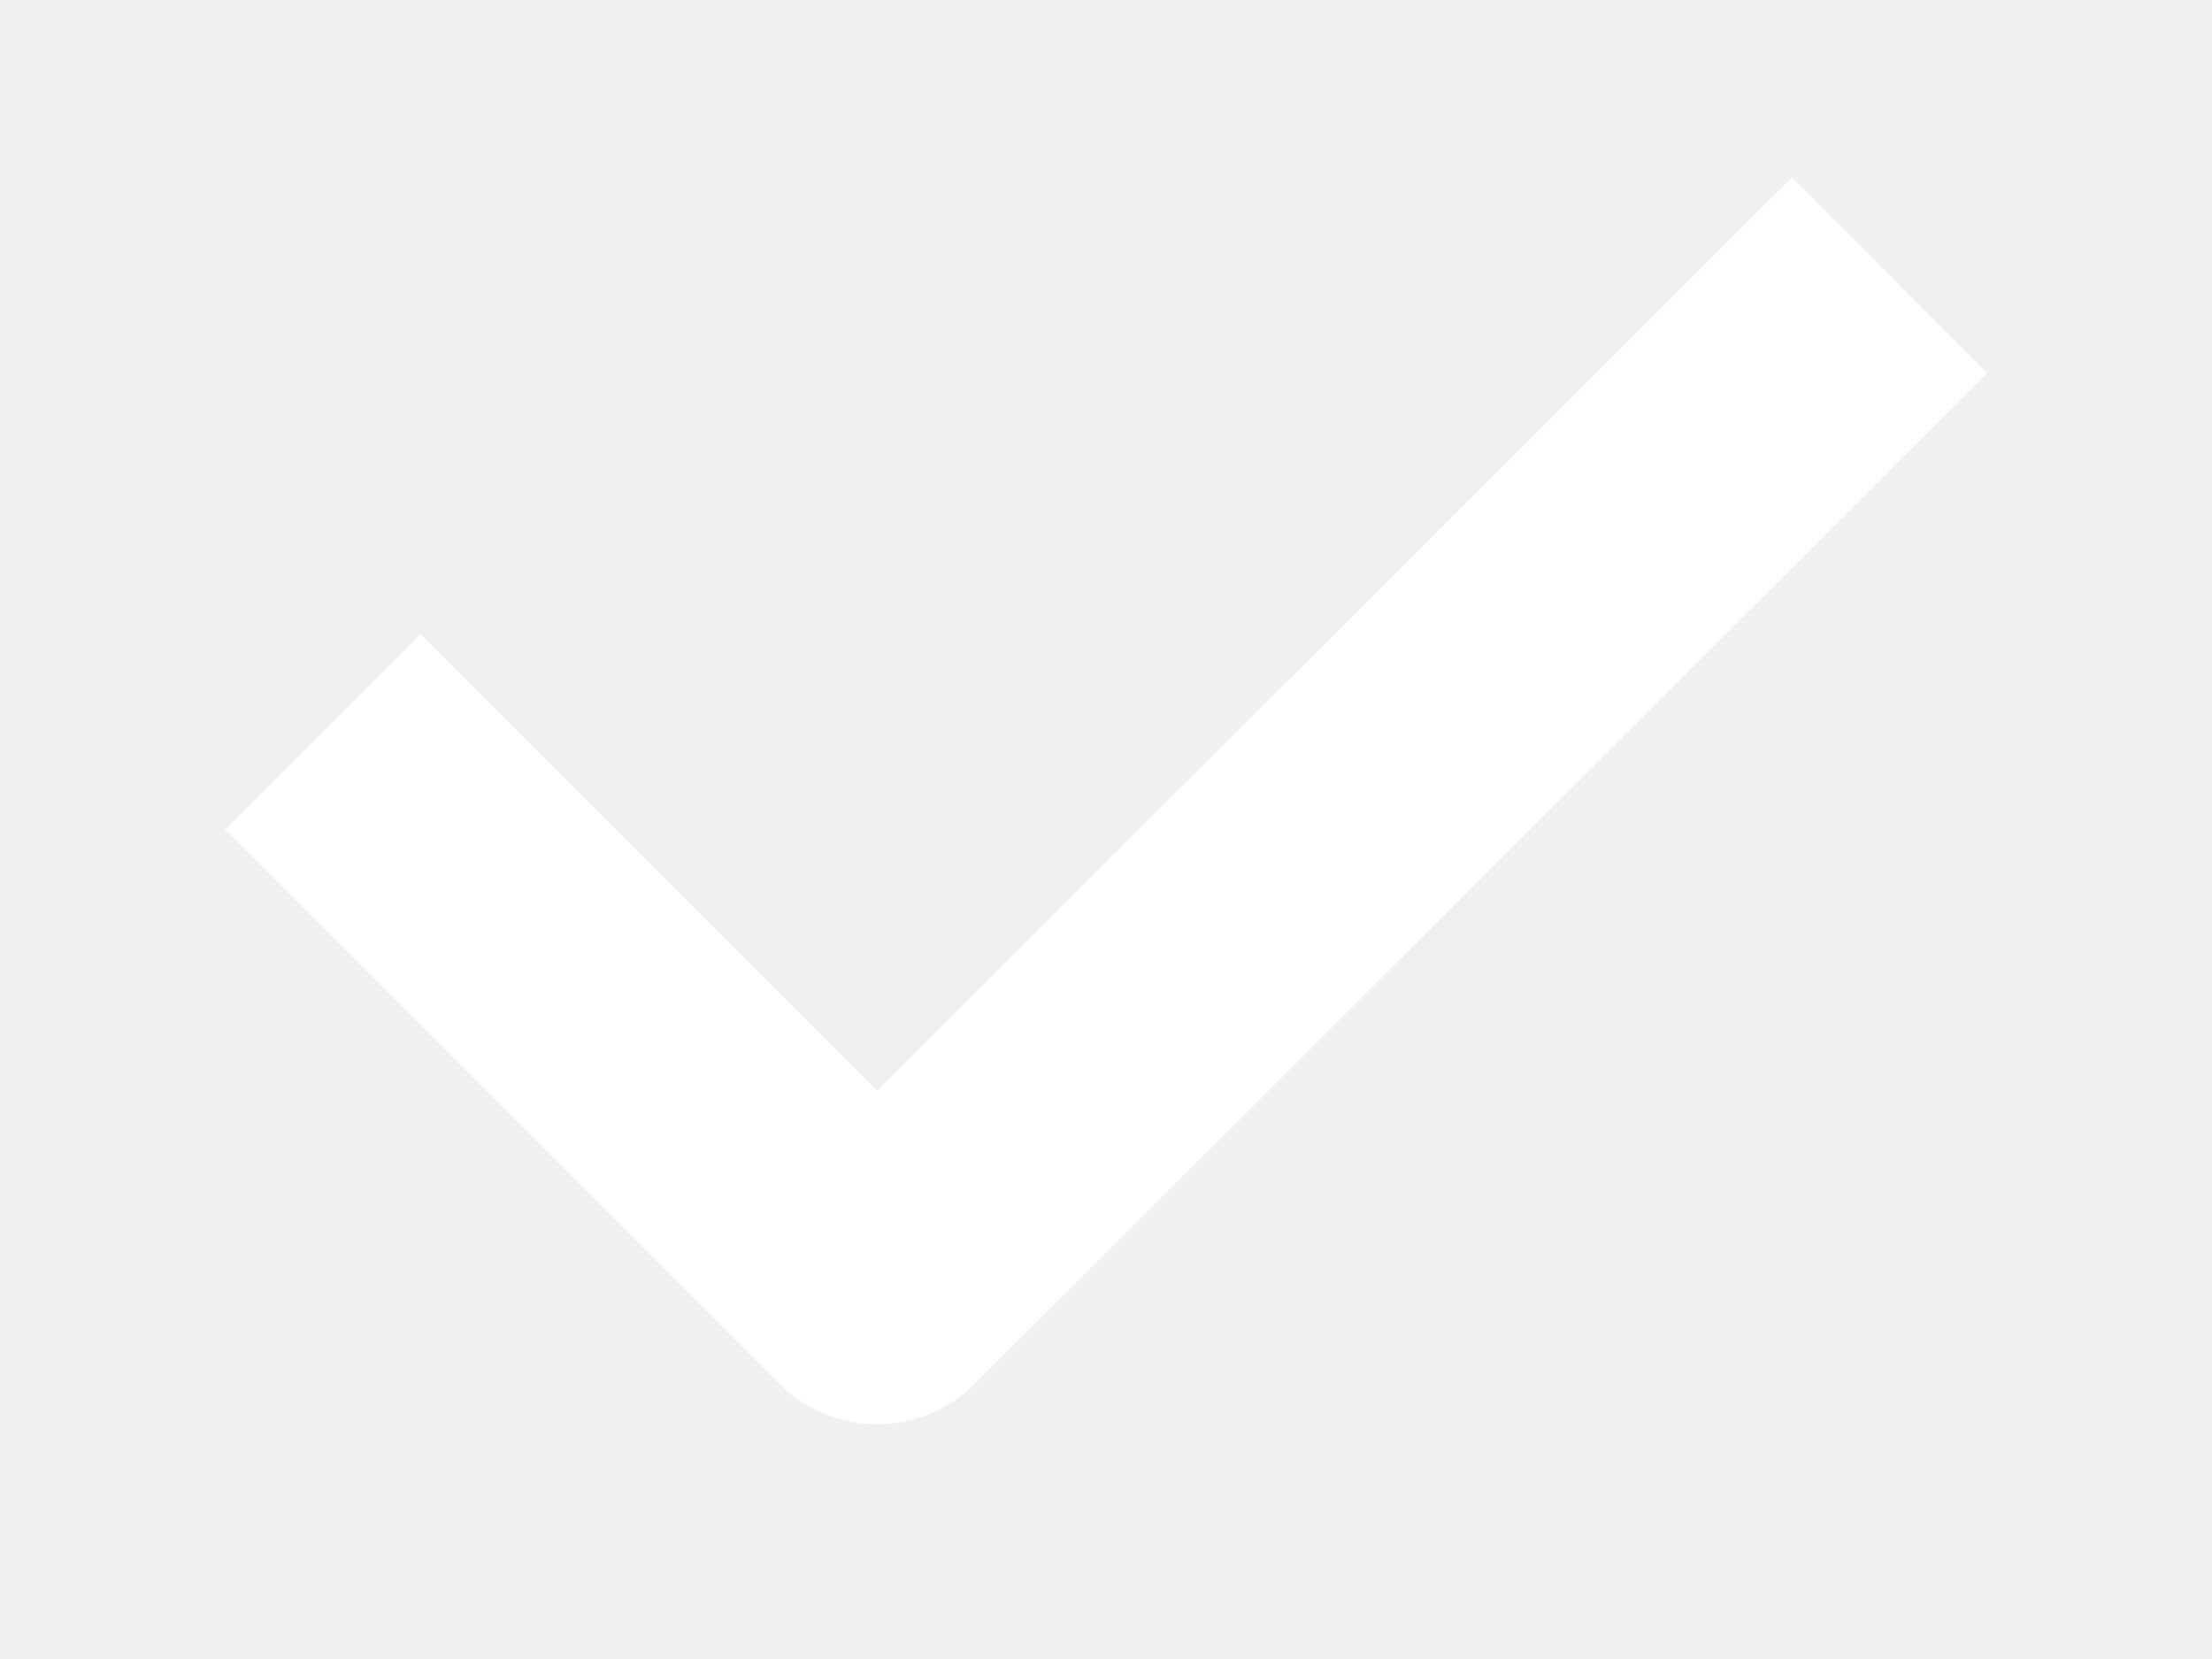
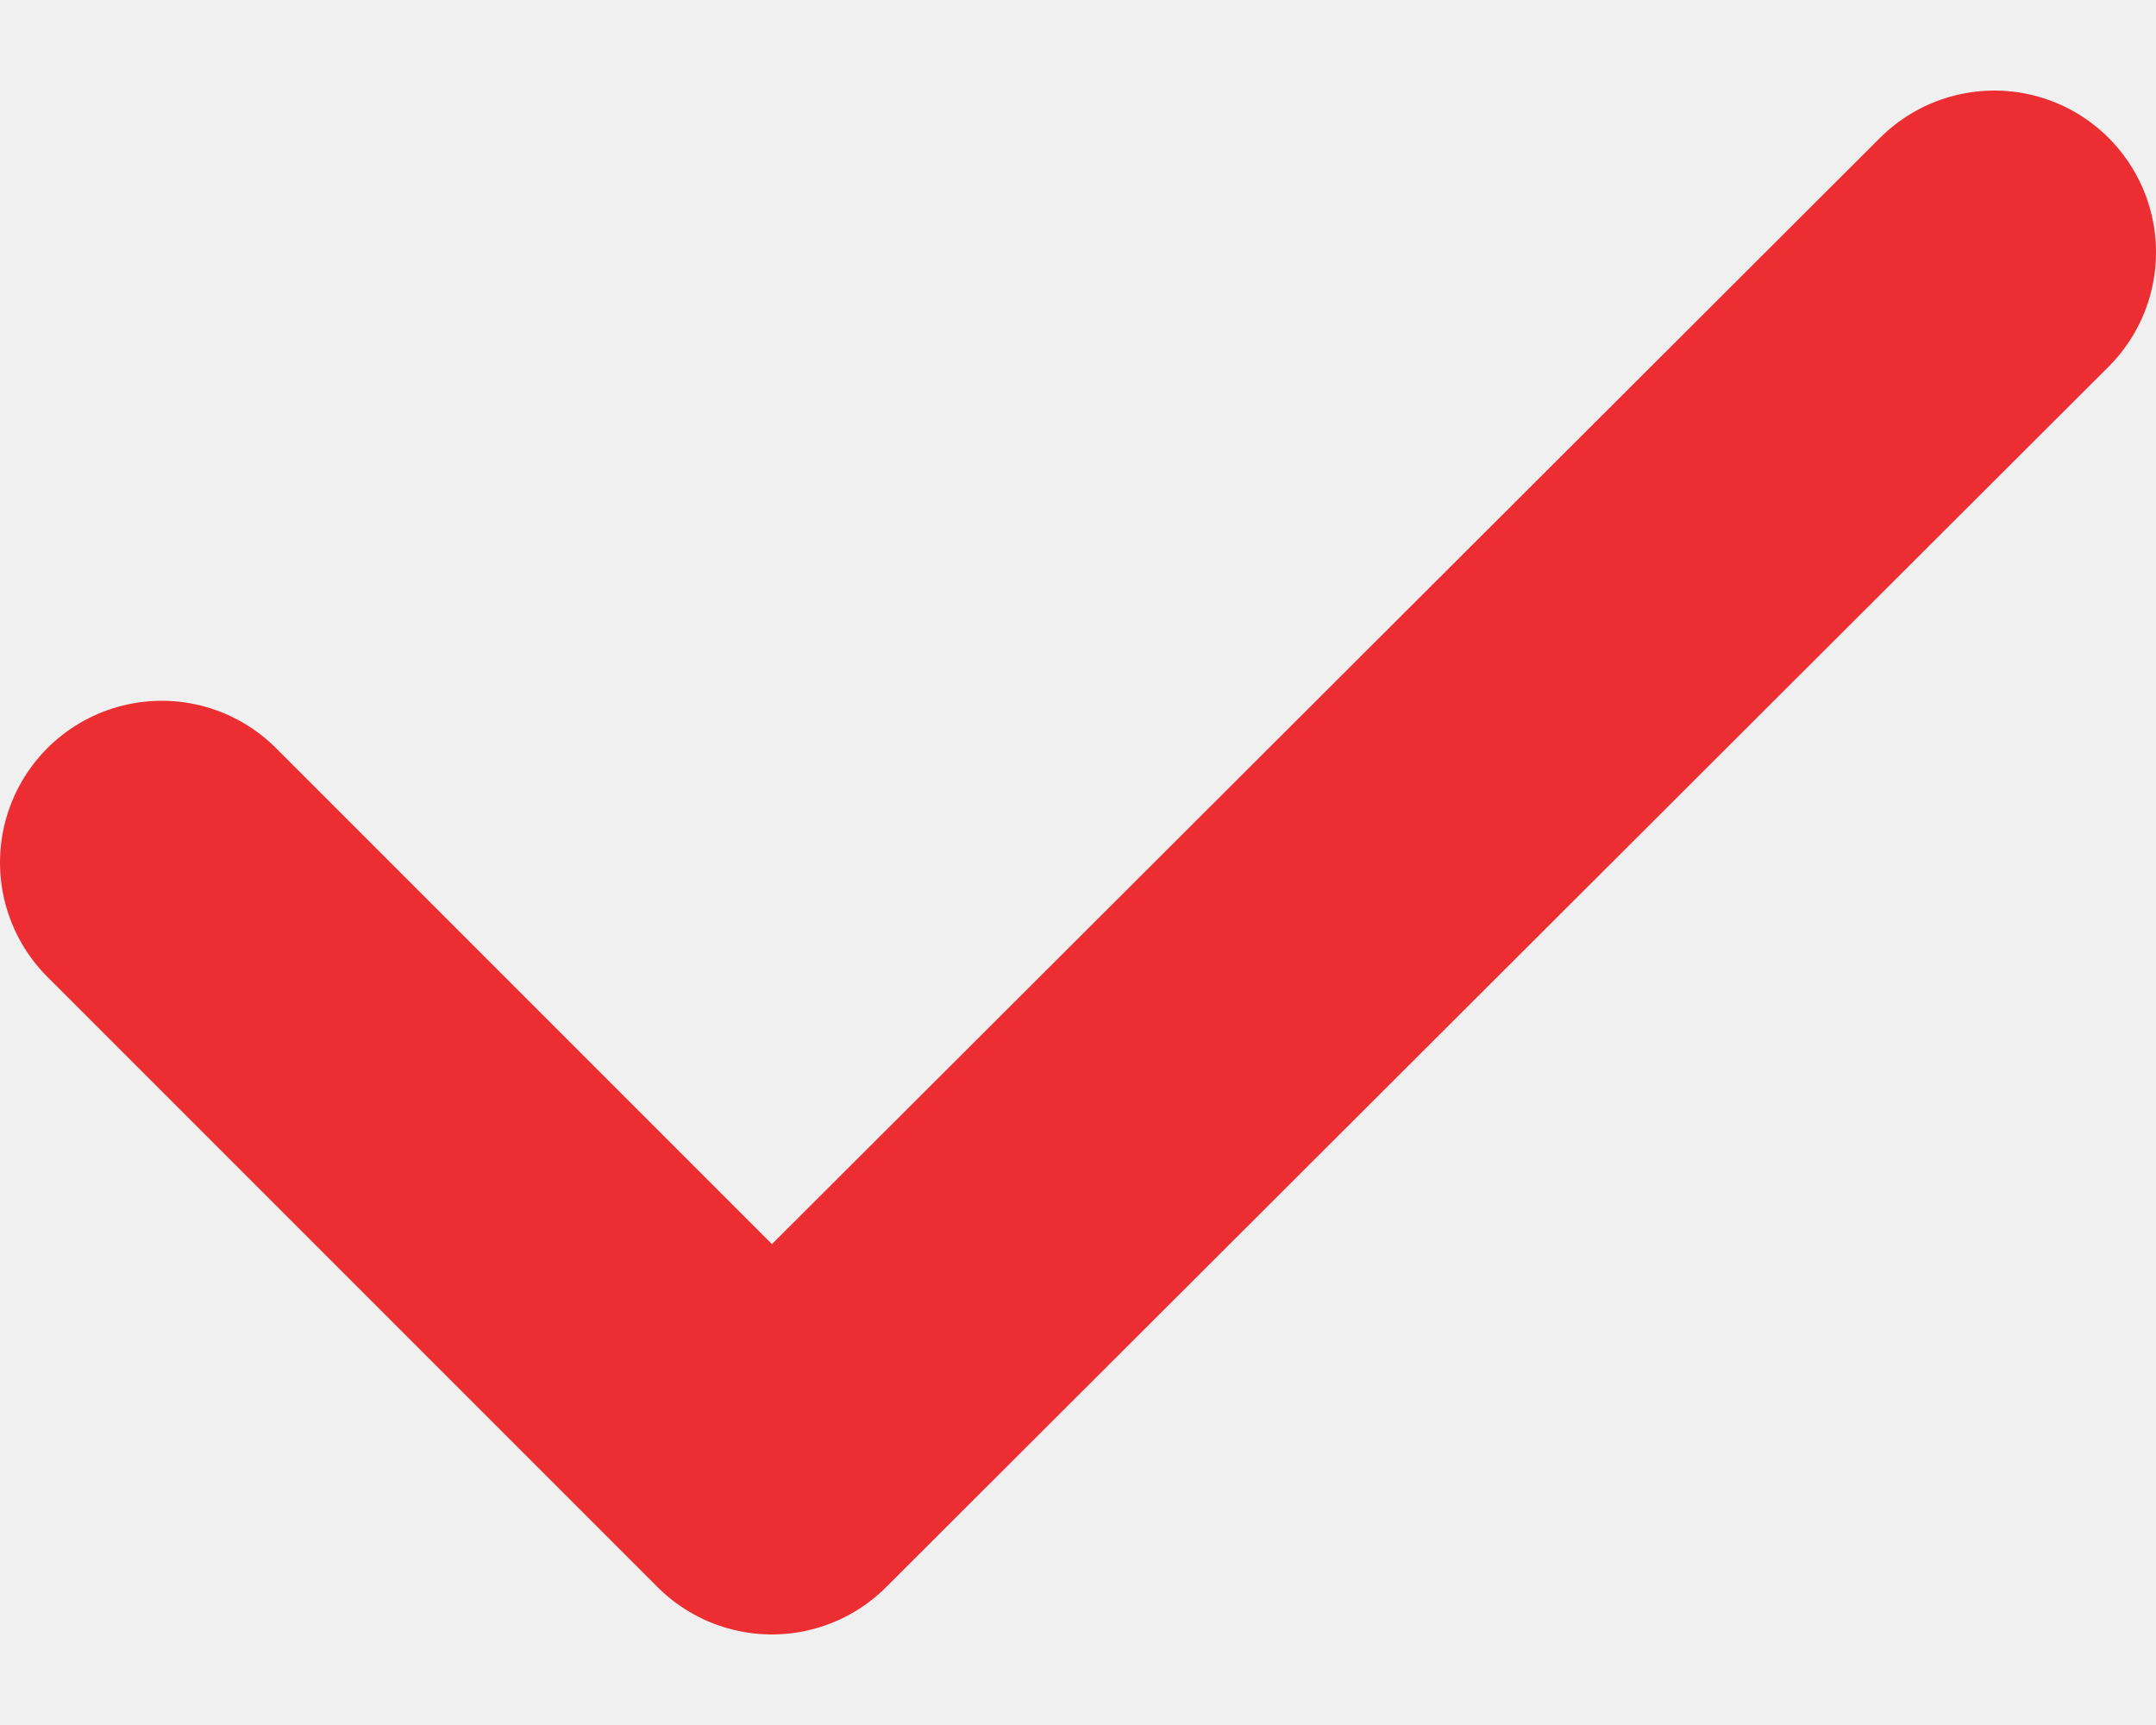
- <svg xmlns="http://www.w3.org/2000/svg" width="8" height="6" viewBox="0 0 8 6" fill="none">
-   <g clip-path="url(#clip0_467_178)">
-     <path d="M1.521 3L3.172 4.651L6.48 1.349" stroke="white" stroke-linecap="square" stroke-linejoin="round" />
-   </g>
-   <defs>
-     <clipPath id="clip0_467_178">
-       <rect width="8" height="6" fill="white" />
-     </clipPath>
-   </defs>
+ <svg xmlns="http://www.w3.org/2000/svg" width="10" height="8" viewBox="0 0 10 8" fill="none">
+   <path d="M0.75 4L3.58 6.83L9.25 1.17" stroke="#EC2E32" stroke-width="1.5" stroke-linecap="round" stroke-linejoin="round" />
</svg>
